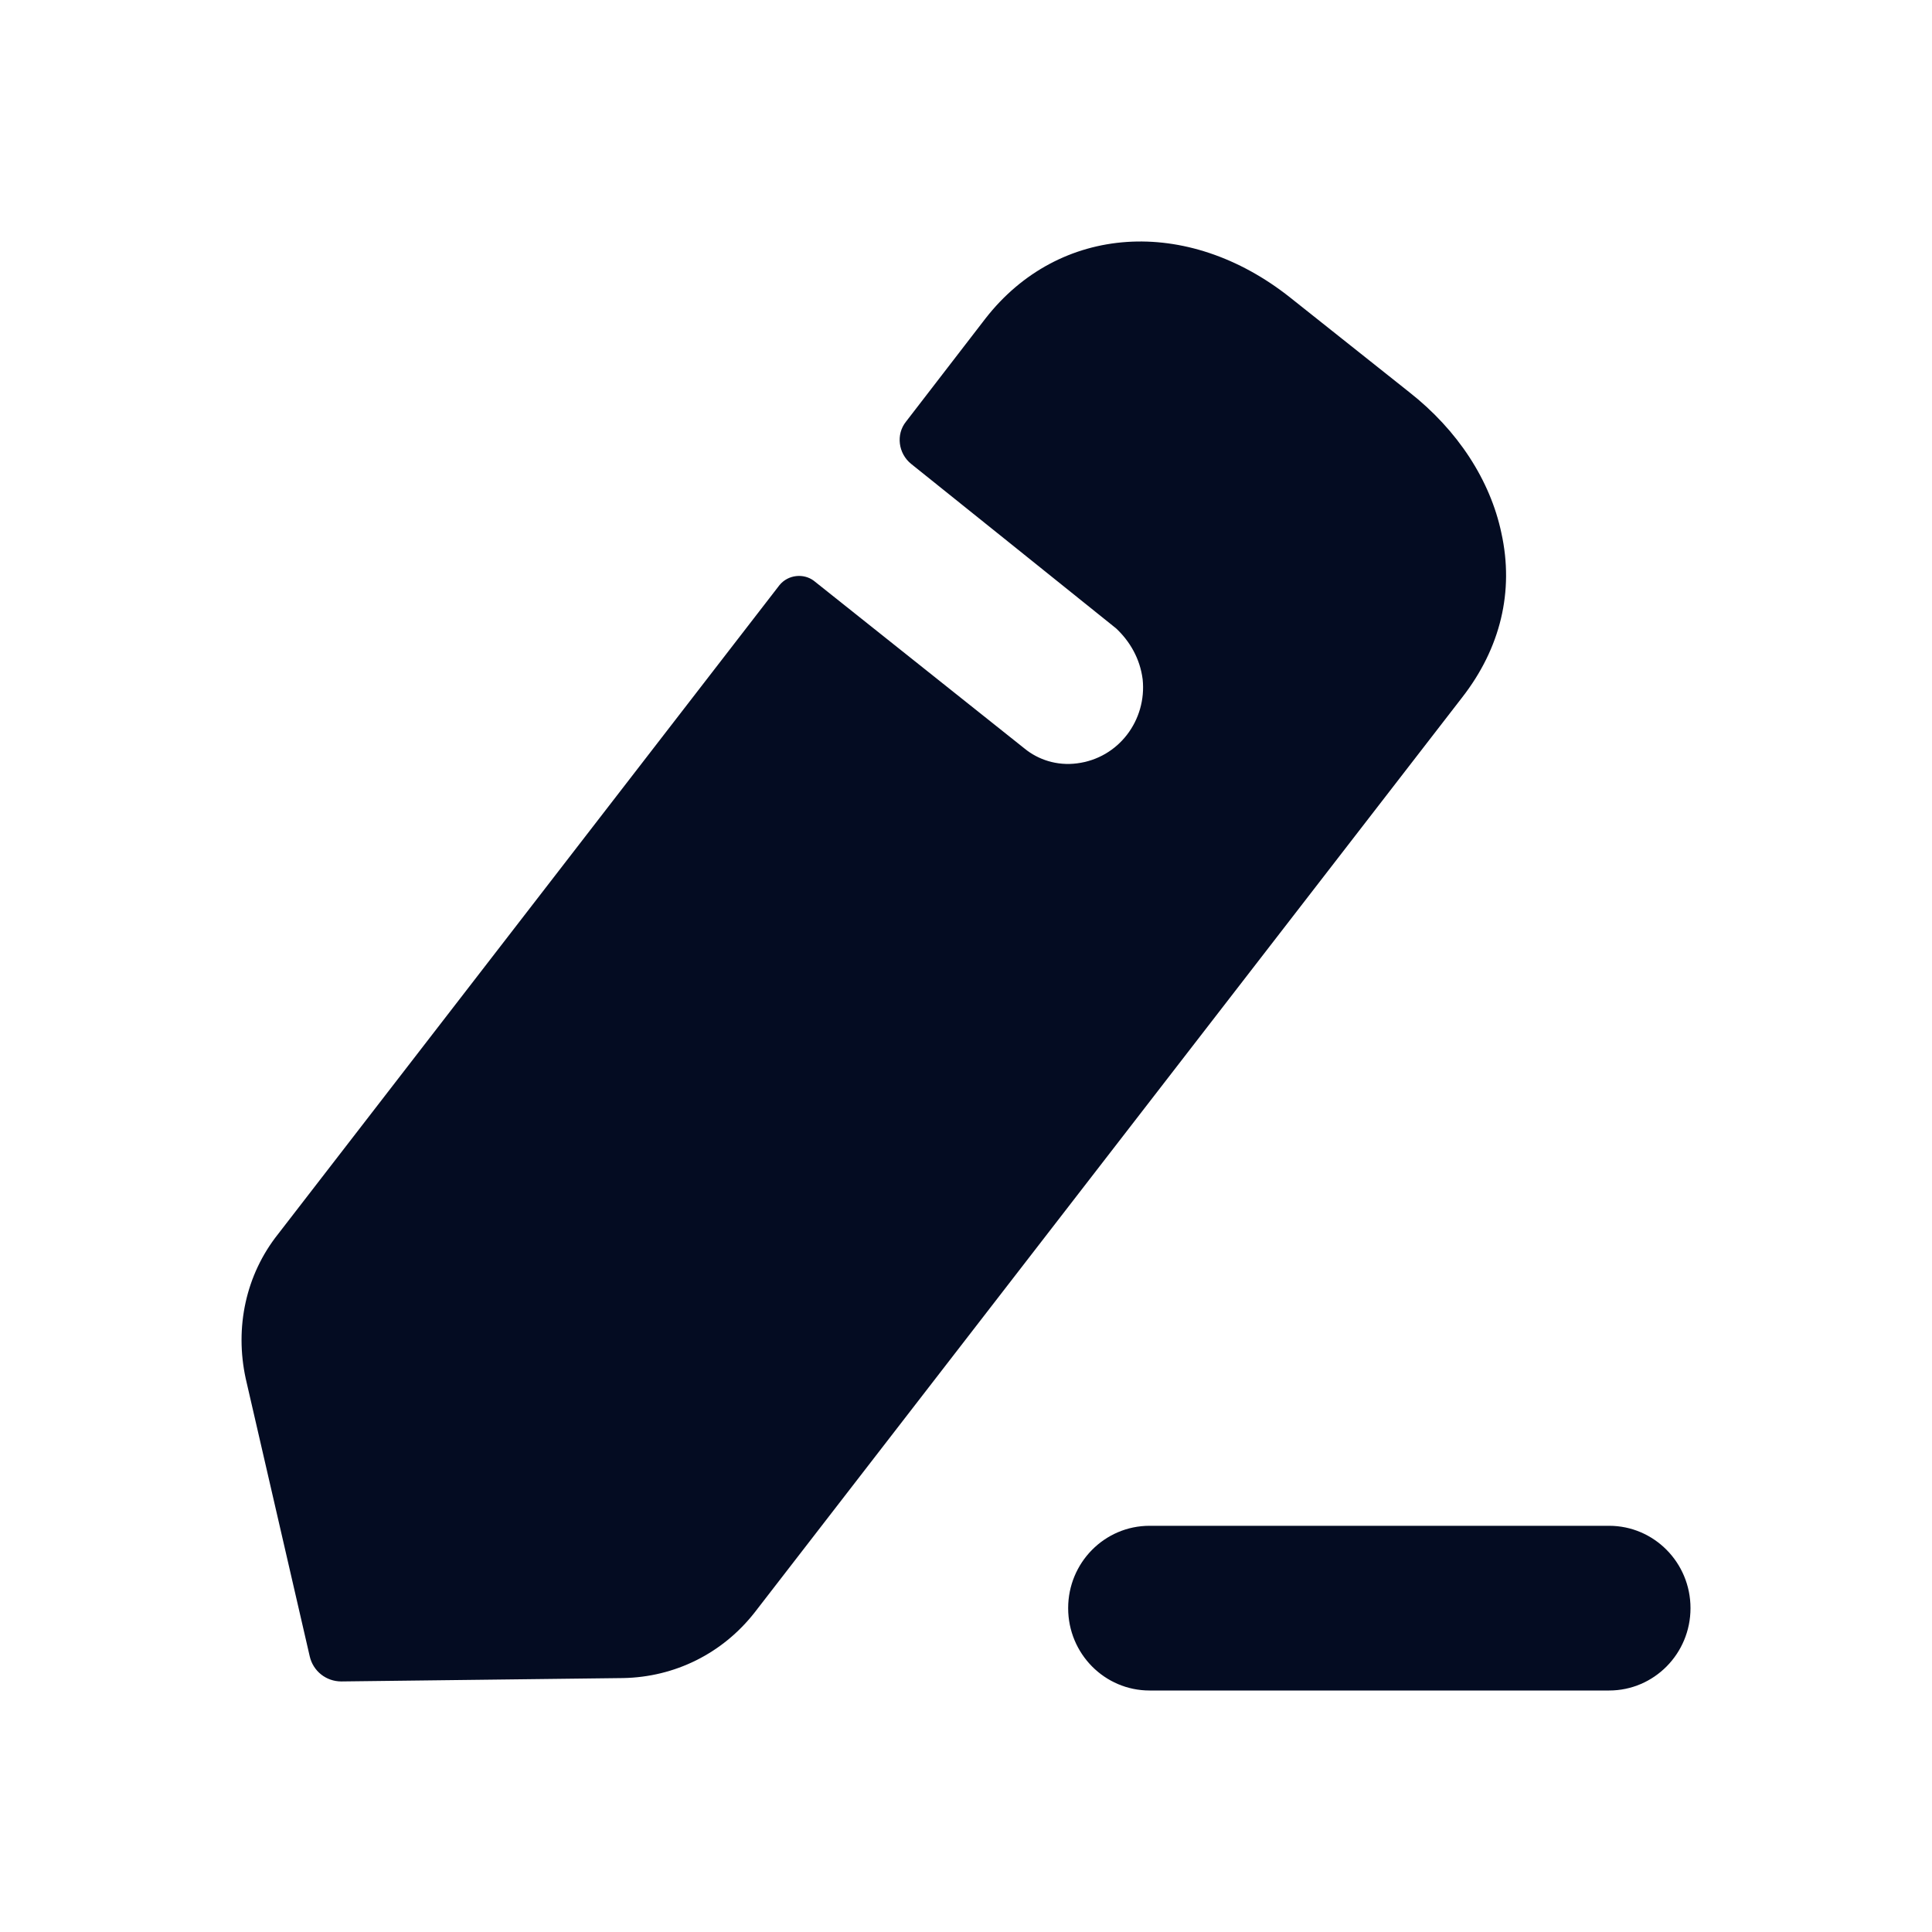
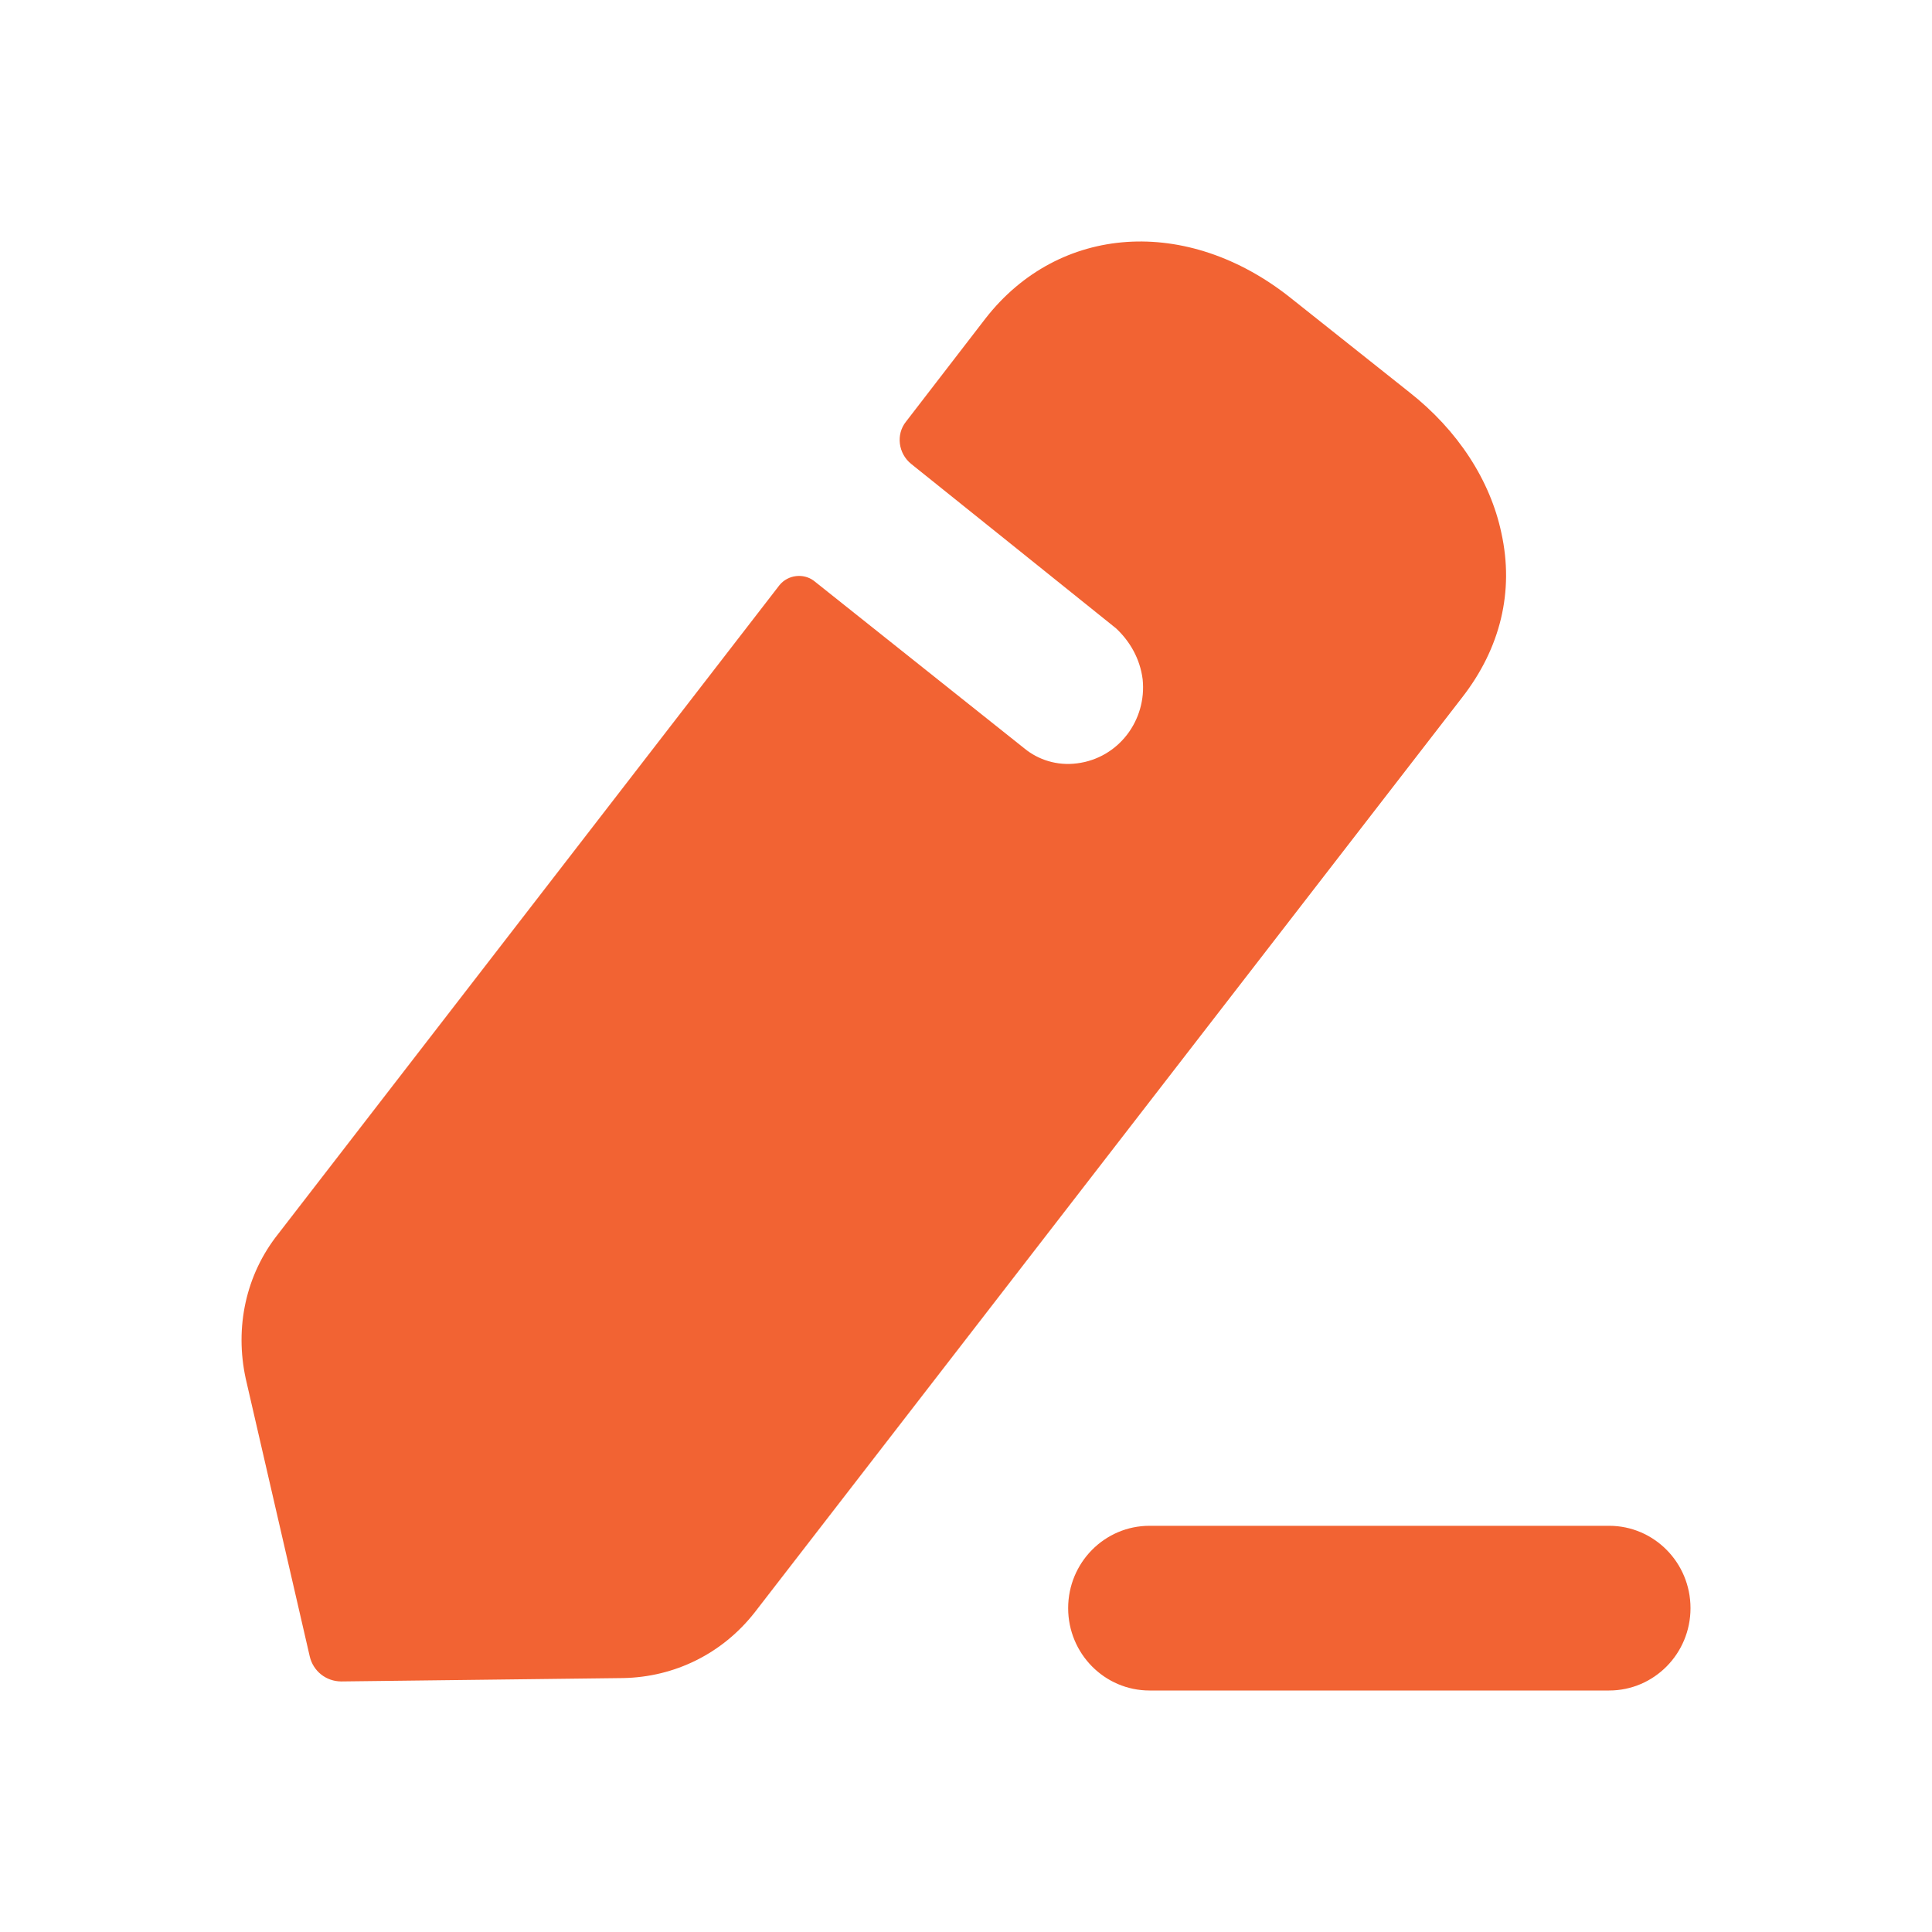
<svg xmlns="http://www.w3.org/2000/svg" width="16" height="16" viewBox="0 0 16 16" fill="none">
-   <path d="M13.326 12.636C13.698 12.636 14 12.941 14 13.318C14 13.695 13.698 14 13.326 14H9.52C9.148 14 8.846 13.695 8.846 13.318C8.846 12.941 9.148 12.636 9.52 12.636H13.326ZM10.687 2.466L11.67 3.247C12.073 3.563 12.342 3.978 12.434 4.415C12.54 4.896 12.427 5.368 12.108 5.777L6.251 13.352C5.982 13.696 5.586 13.889 5.161 13.897L2.827 13.925C2.7 13.925 2.593 13.839 2.565 13.717L2.035 11.417C1.943 10.994 2.035 10.557 2.303 10.22L6.456 4.845C6.527 4.759 6.654 4.746 6.739 4.809L8.486 6.2C8.6 6.293 8.755 6.343 8.918 6.322C9.265 6.279 9.498 5.963 9.463 5.626C9.441 5.454 9.357 5.311 9.243 5.204C9.208 5.175 7.546 3.842 7.546 3.842C7.439 3.756 7.418 3.598 7.503 3.492L8.161 2.638C8.769 1.857 9.831 1.785 10.687 2.466Z" fill="#040C22" />
+   <path d="M13.326 12.636C13.698 12.636 14 12.941 14 13.318C14 13.695 13.698 14 13.326 14H9.52C9.148 14 8.846 13.695 8.846 13.318C8.846 12.941 9.148 12.636 9.52 12.636H13.326ZM10.687 2.466L11.67 3.247C12.073 3.563 12.342 3.978 12.434 4.415C12.54 4.896 12.427 5.368 12.108 5.777L6.251 13.352C5.982 13.696 5.586 13.889 5.161 13.897L2.827 13.925C2.7 13.925 2.593 13.839 2.565 13.717L2.035 11.417C1.943 10.994 2.035 10.557 2.303 10.22L6.456 4.845C6.527 4.759 6.654 4.746 6.739 4.809L8.486 6.2C8.6 6.293 8.755 6.343 8.918 6.322C9.265 6.279 9.498 5.963 9.463 5.626C9.441 5.454 9.357 5.311 9.243 5.204C9.208 5.175 7.546 3.842 7.546 3.842C7.439 3.756 7.418 3.598 7.503 3.492L8.161 2.638C8.769 1.857 9.831 1.785 10.687 2.466Z" fill="#F26333" />
</svg>
